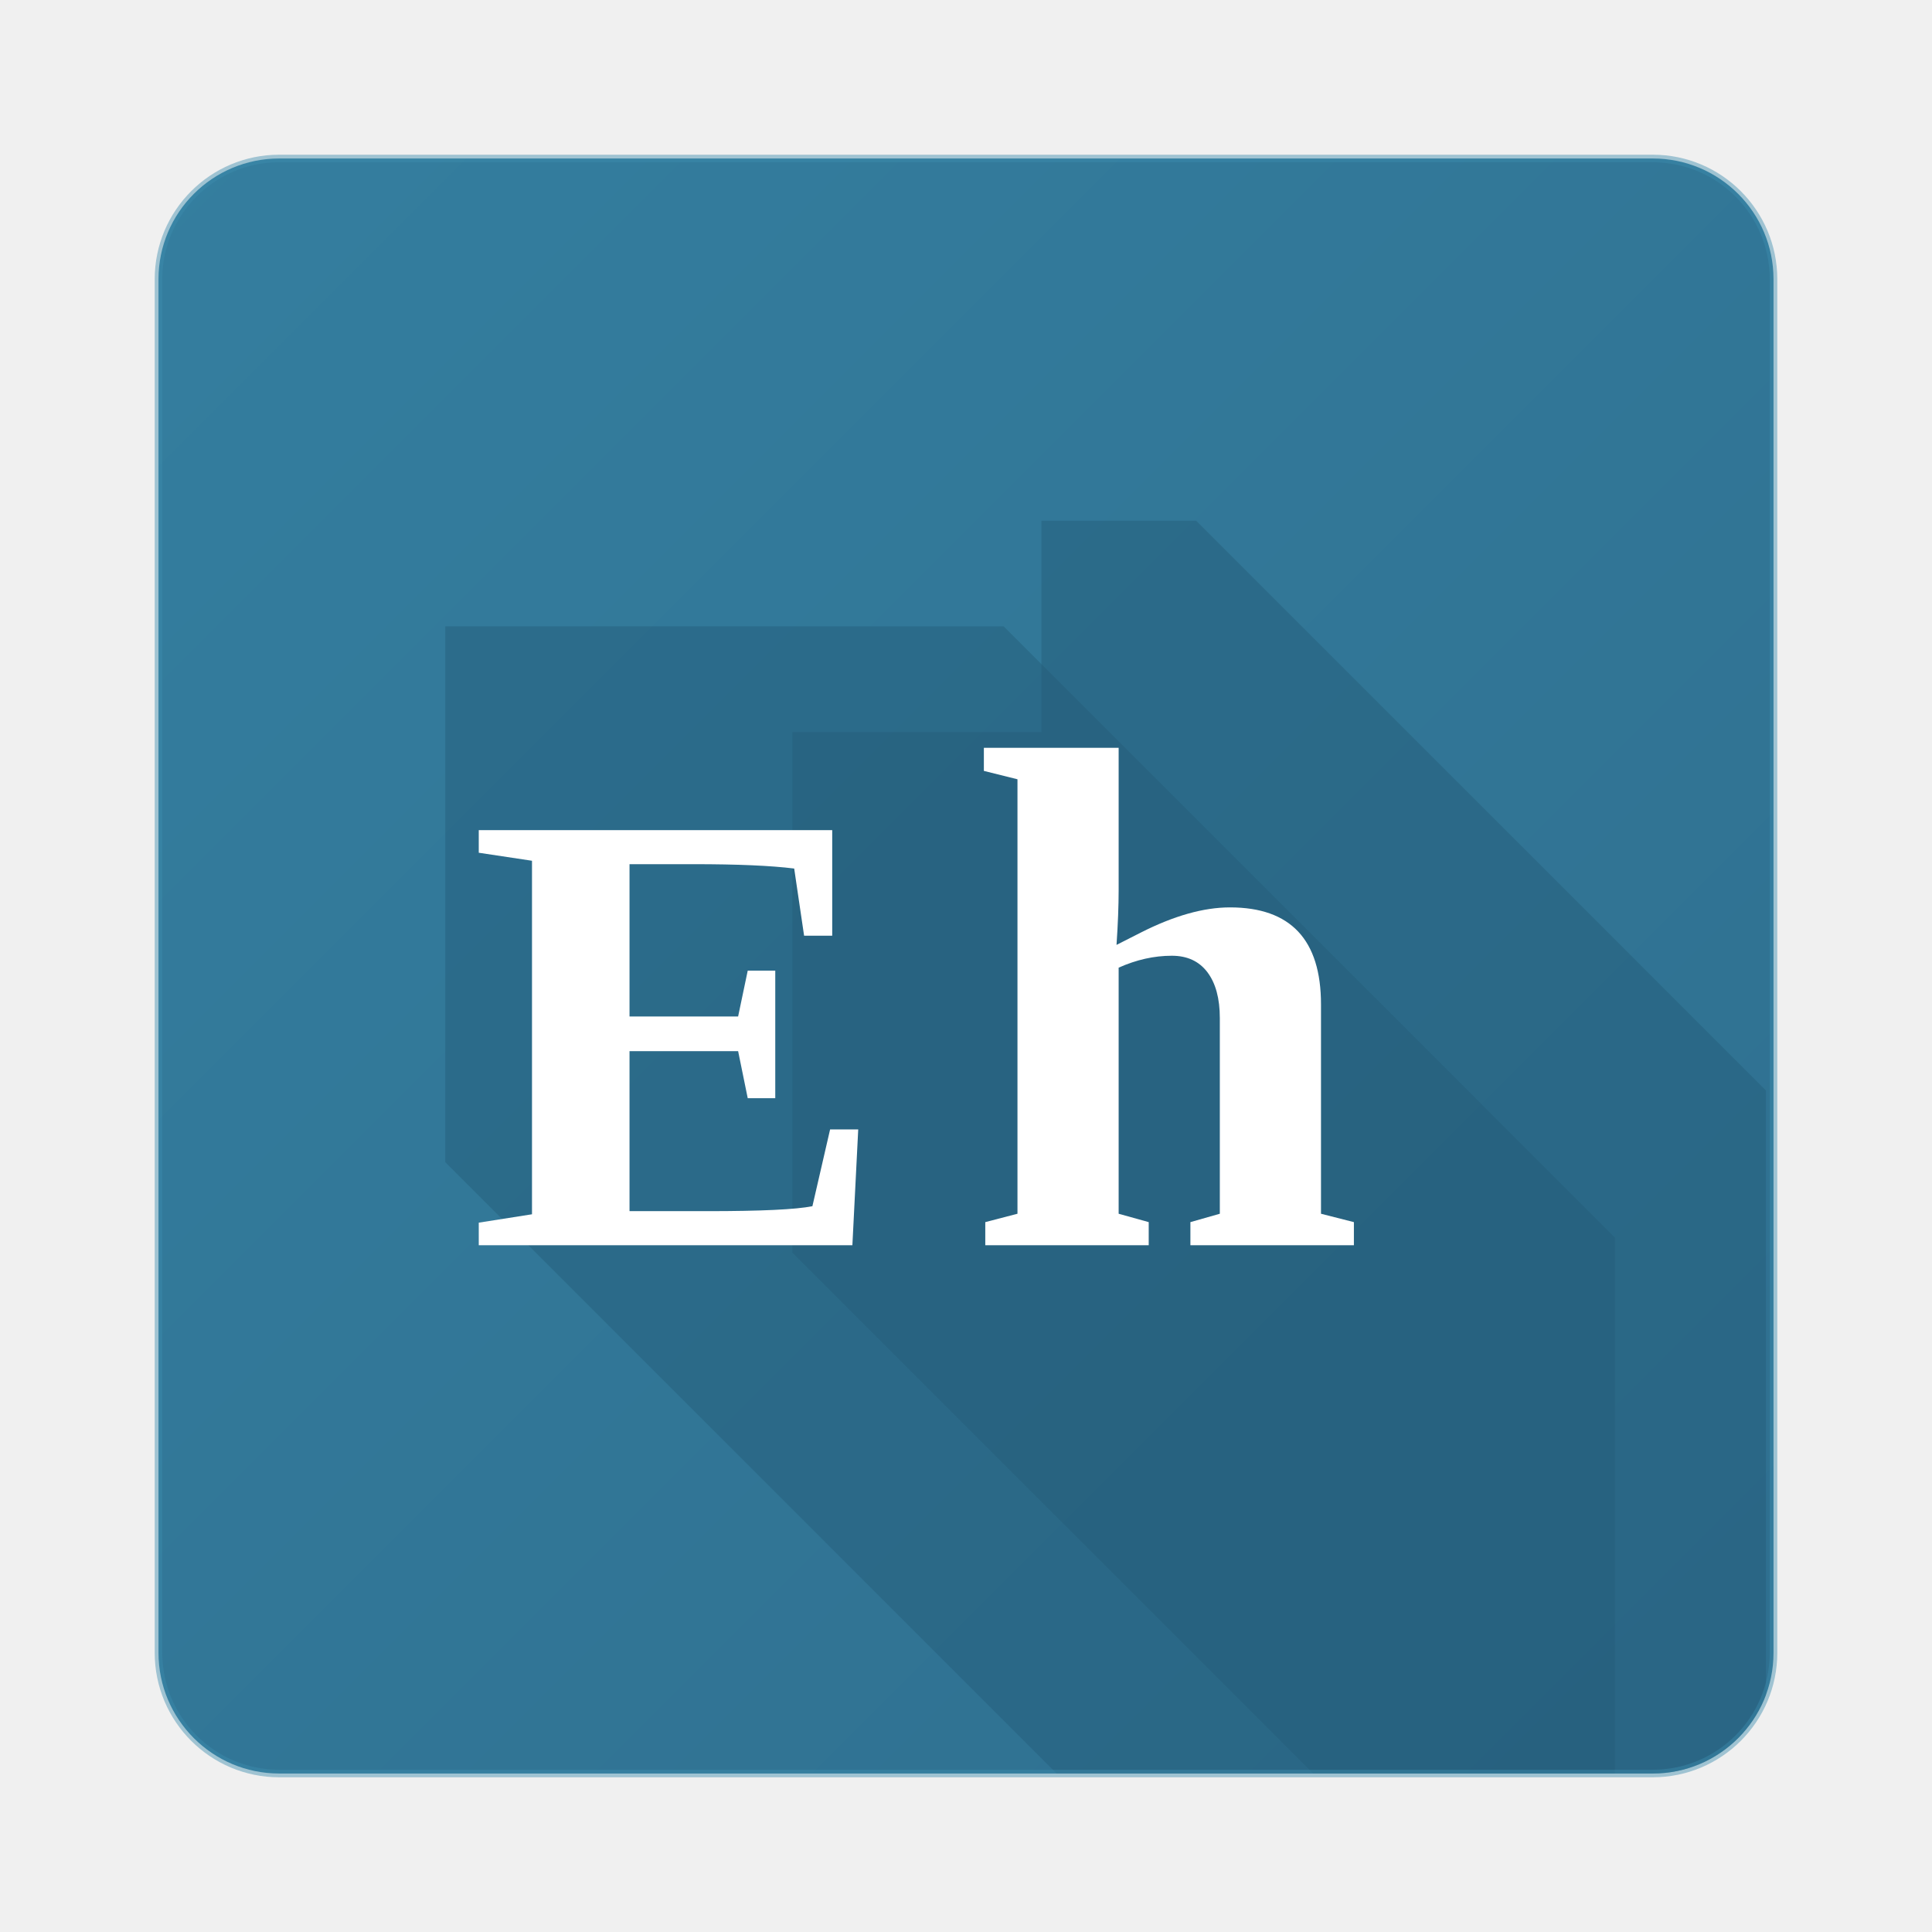
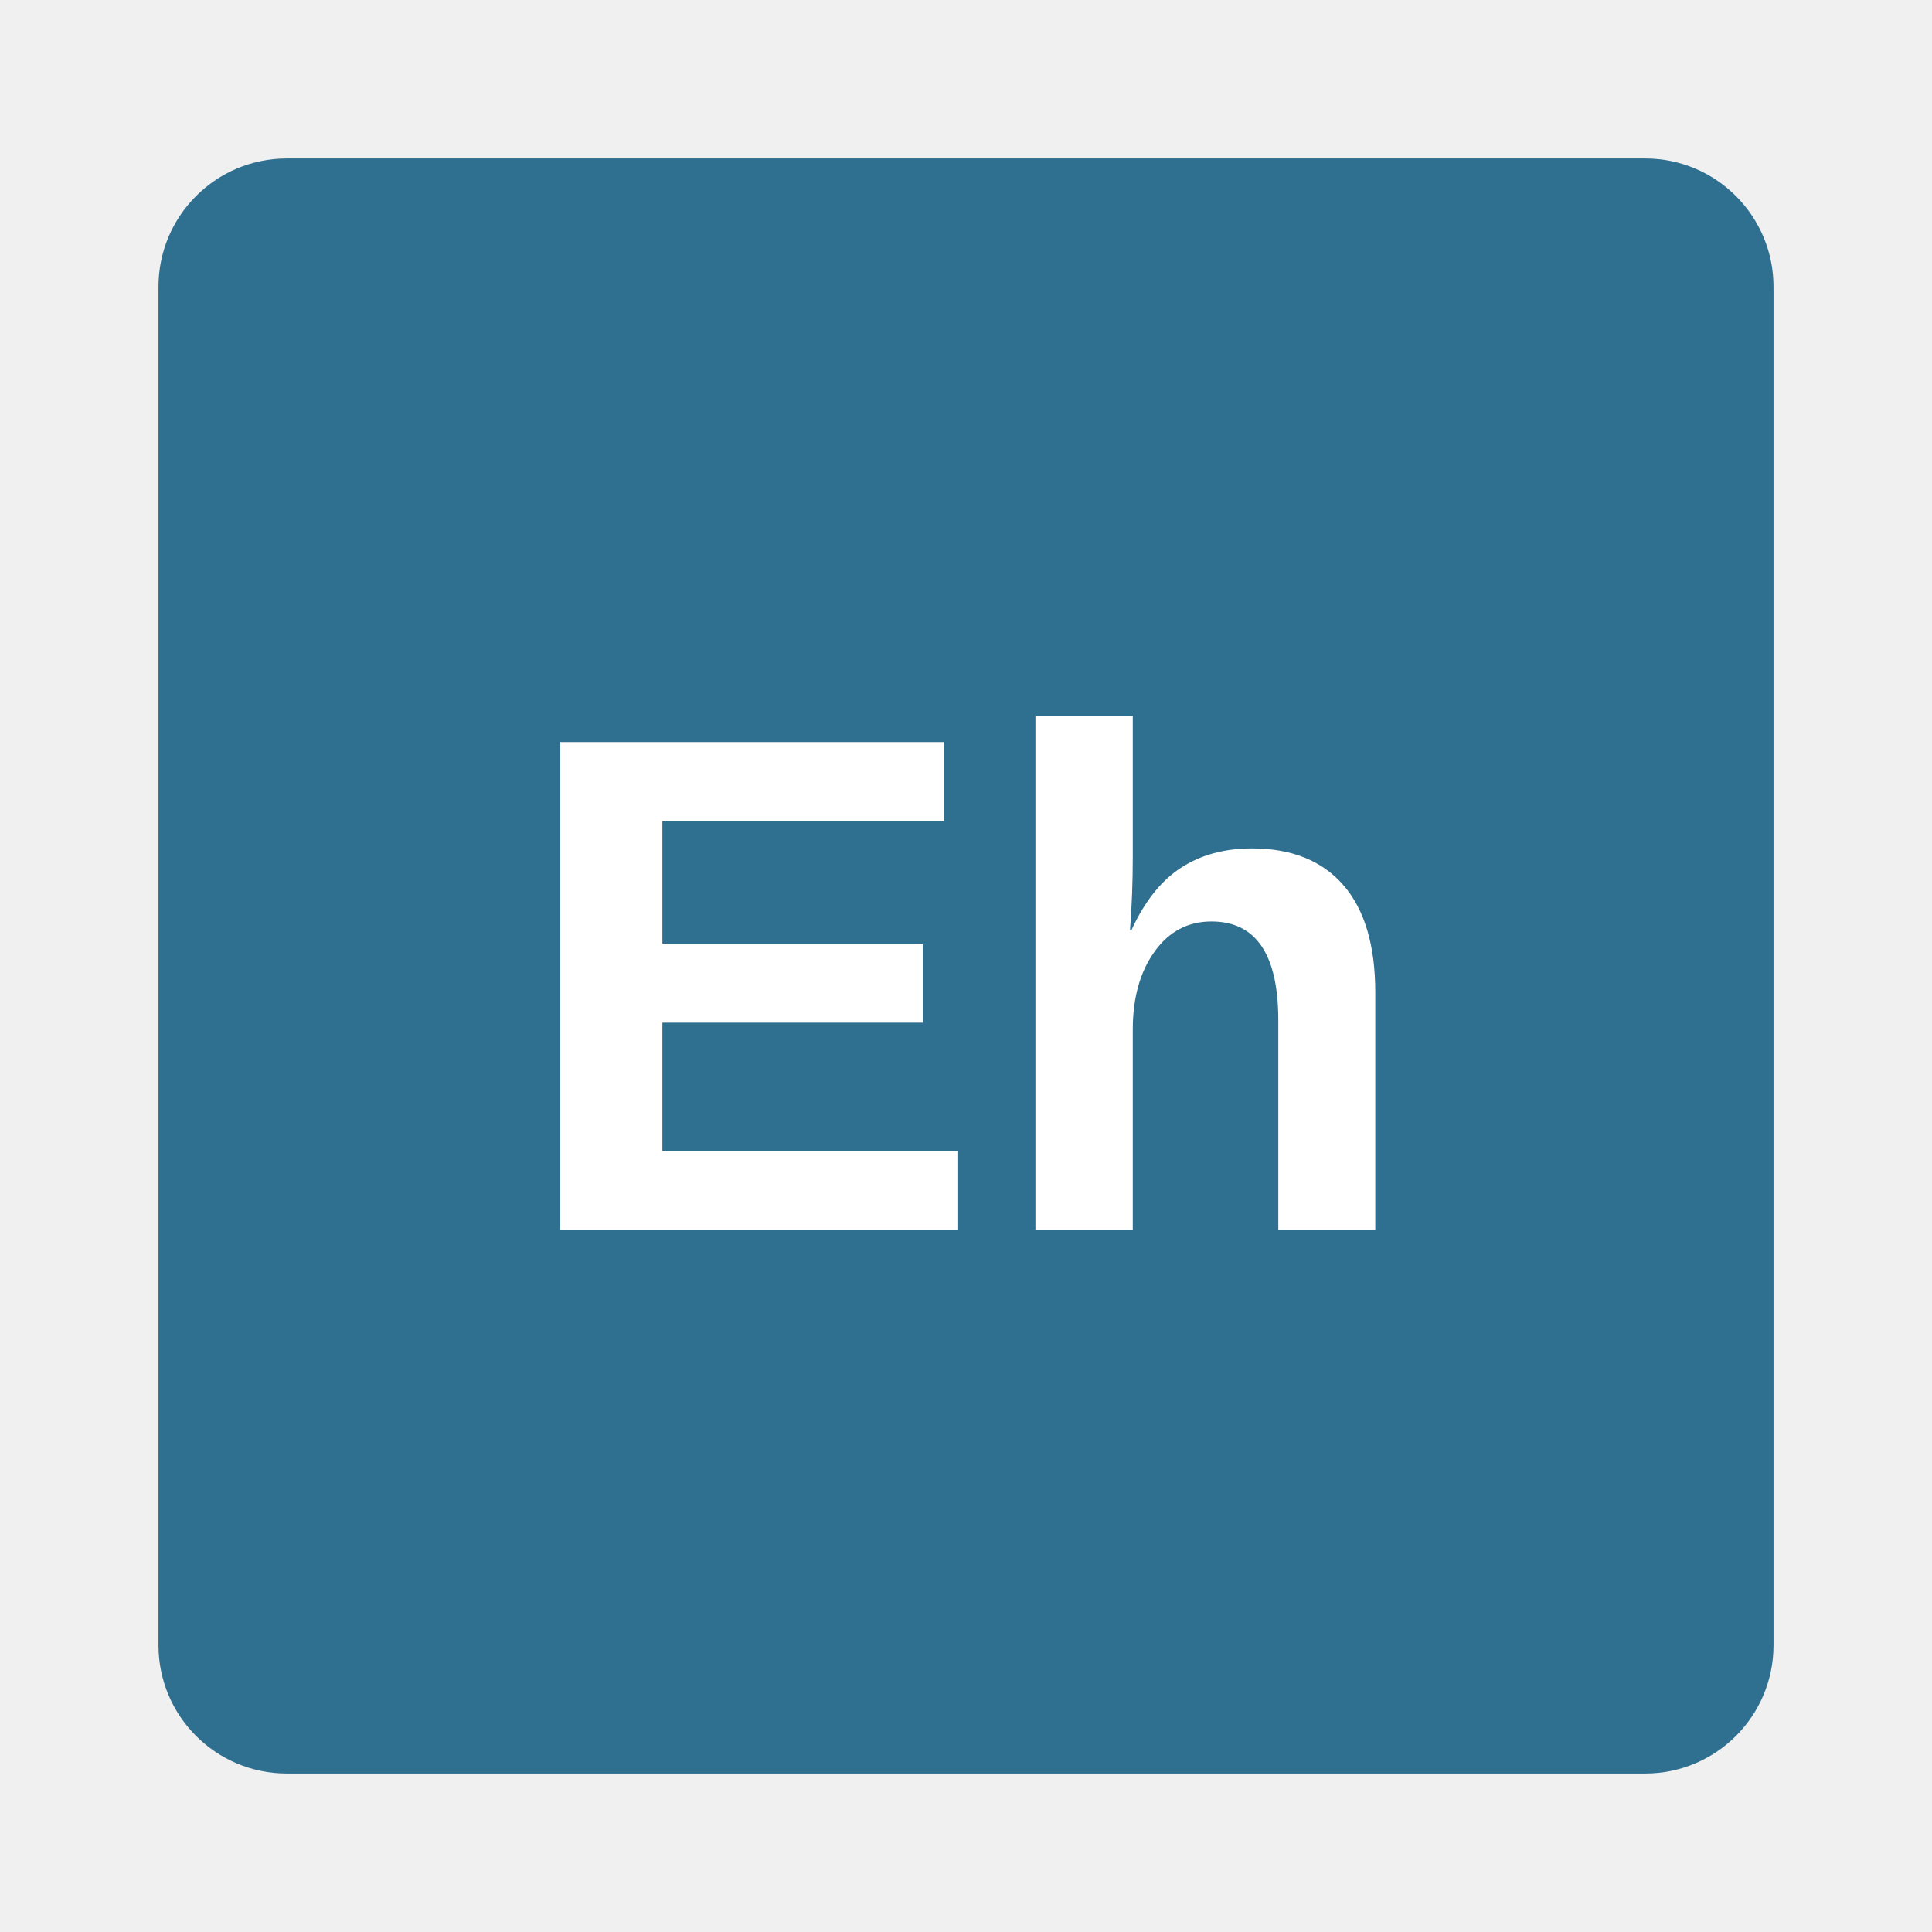
<svg xmlns="http://www.w3.org/2000/svg" viewBox="0 0 512 512">
-   <defs>
-     <clipPath id="card">
-       <rect x="42" y="42" width="428" height="428" rx="32" ry="32" />
-     </clipPath>
-     <linearGradient id="bg" x1="0" y1="0" x2="1" y2="1">
-       <stop offset="0" stop-color="#347E9F" />
-       <stop offset="1" stop-color="#2F6F8F" />
-     </linearGradient>
-   </defs>
-   <rect x="42" y="42" width="428" height="428" rx="32" ry="32" fill="url(#bg)" />
-   <g clip-path="url(#card)">
-     <path d="M170 166h96l162 162v142H280L118 308V166h52z" fill="#235C78" opacity=".45" />
-     <path d="M276 138h41l151 151v181H348L210 332V194h66V138z" fill="#235C78" opacity=".45" />
-   </g>
-   <g fill="#FFFFFF" font-family="Georgia, 'Times New Roman', serif" font-weight="700">
-     <text x="124" y="330" font-size="168">E</text>
-     <text x="256" y="330" font-size="190">h</text>
-   </g>
-   <rect x="42" y="42" width="428" height="428" rx="32" ry="32" fill="none" stroke="#3C8BAD" stroke-width="2" opacity=".45" />
+   <rect x="42" y="42" width="428" height="428" rx="34" ry="34" fill="#2F6F8F" />
+   <text x="256" y="326" fill="#FFFFFF" font-family="HarmonyOS Sans, HarmonyOS Sans SC, Arial, sans-serif" font-size="188" font-weight="800" text-anchor="middle" letter-spacing="0">Eh</text>
</svg>
